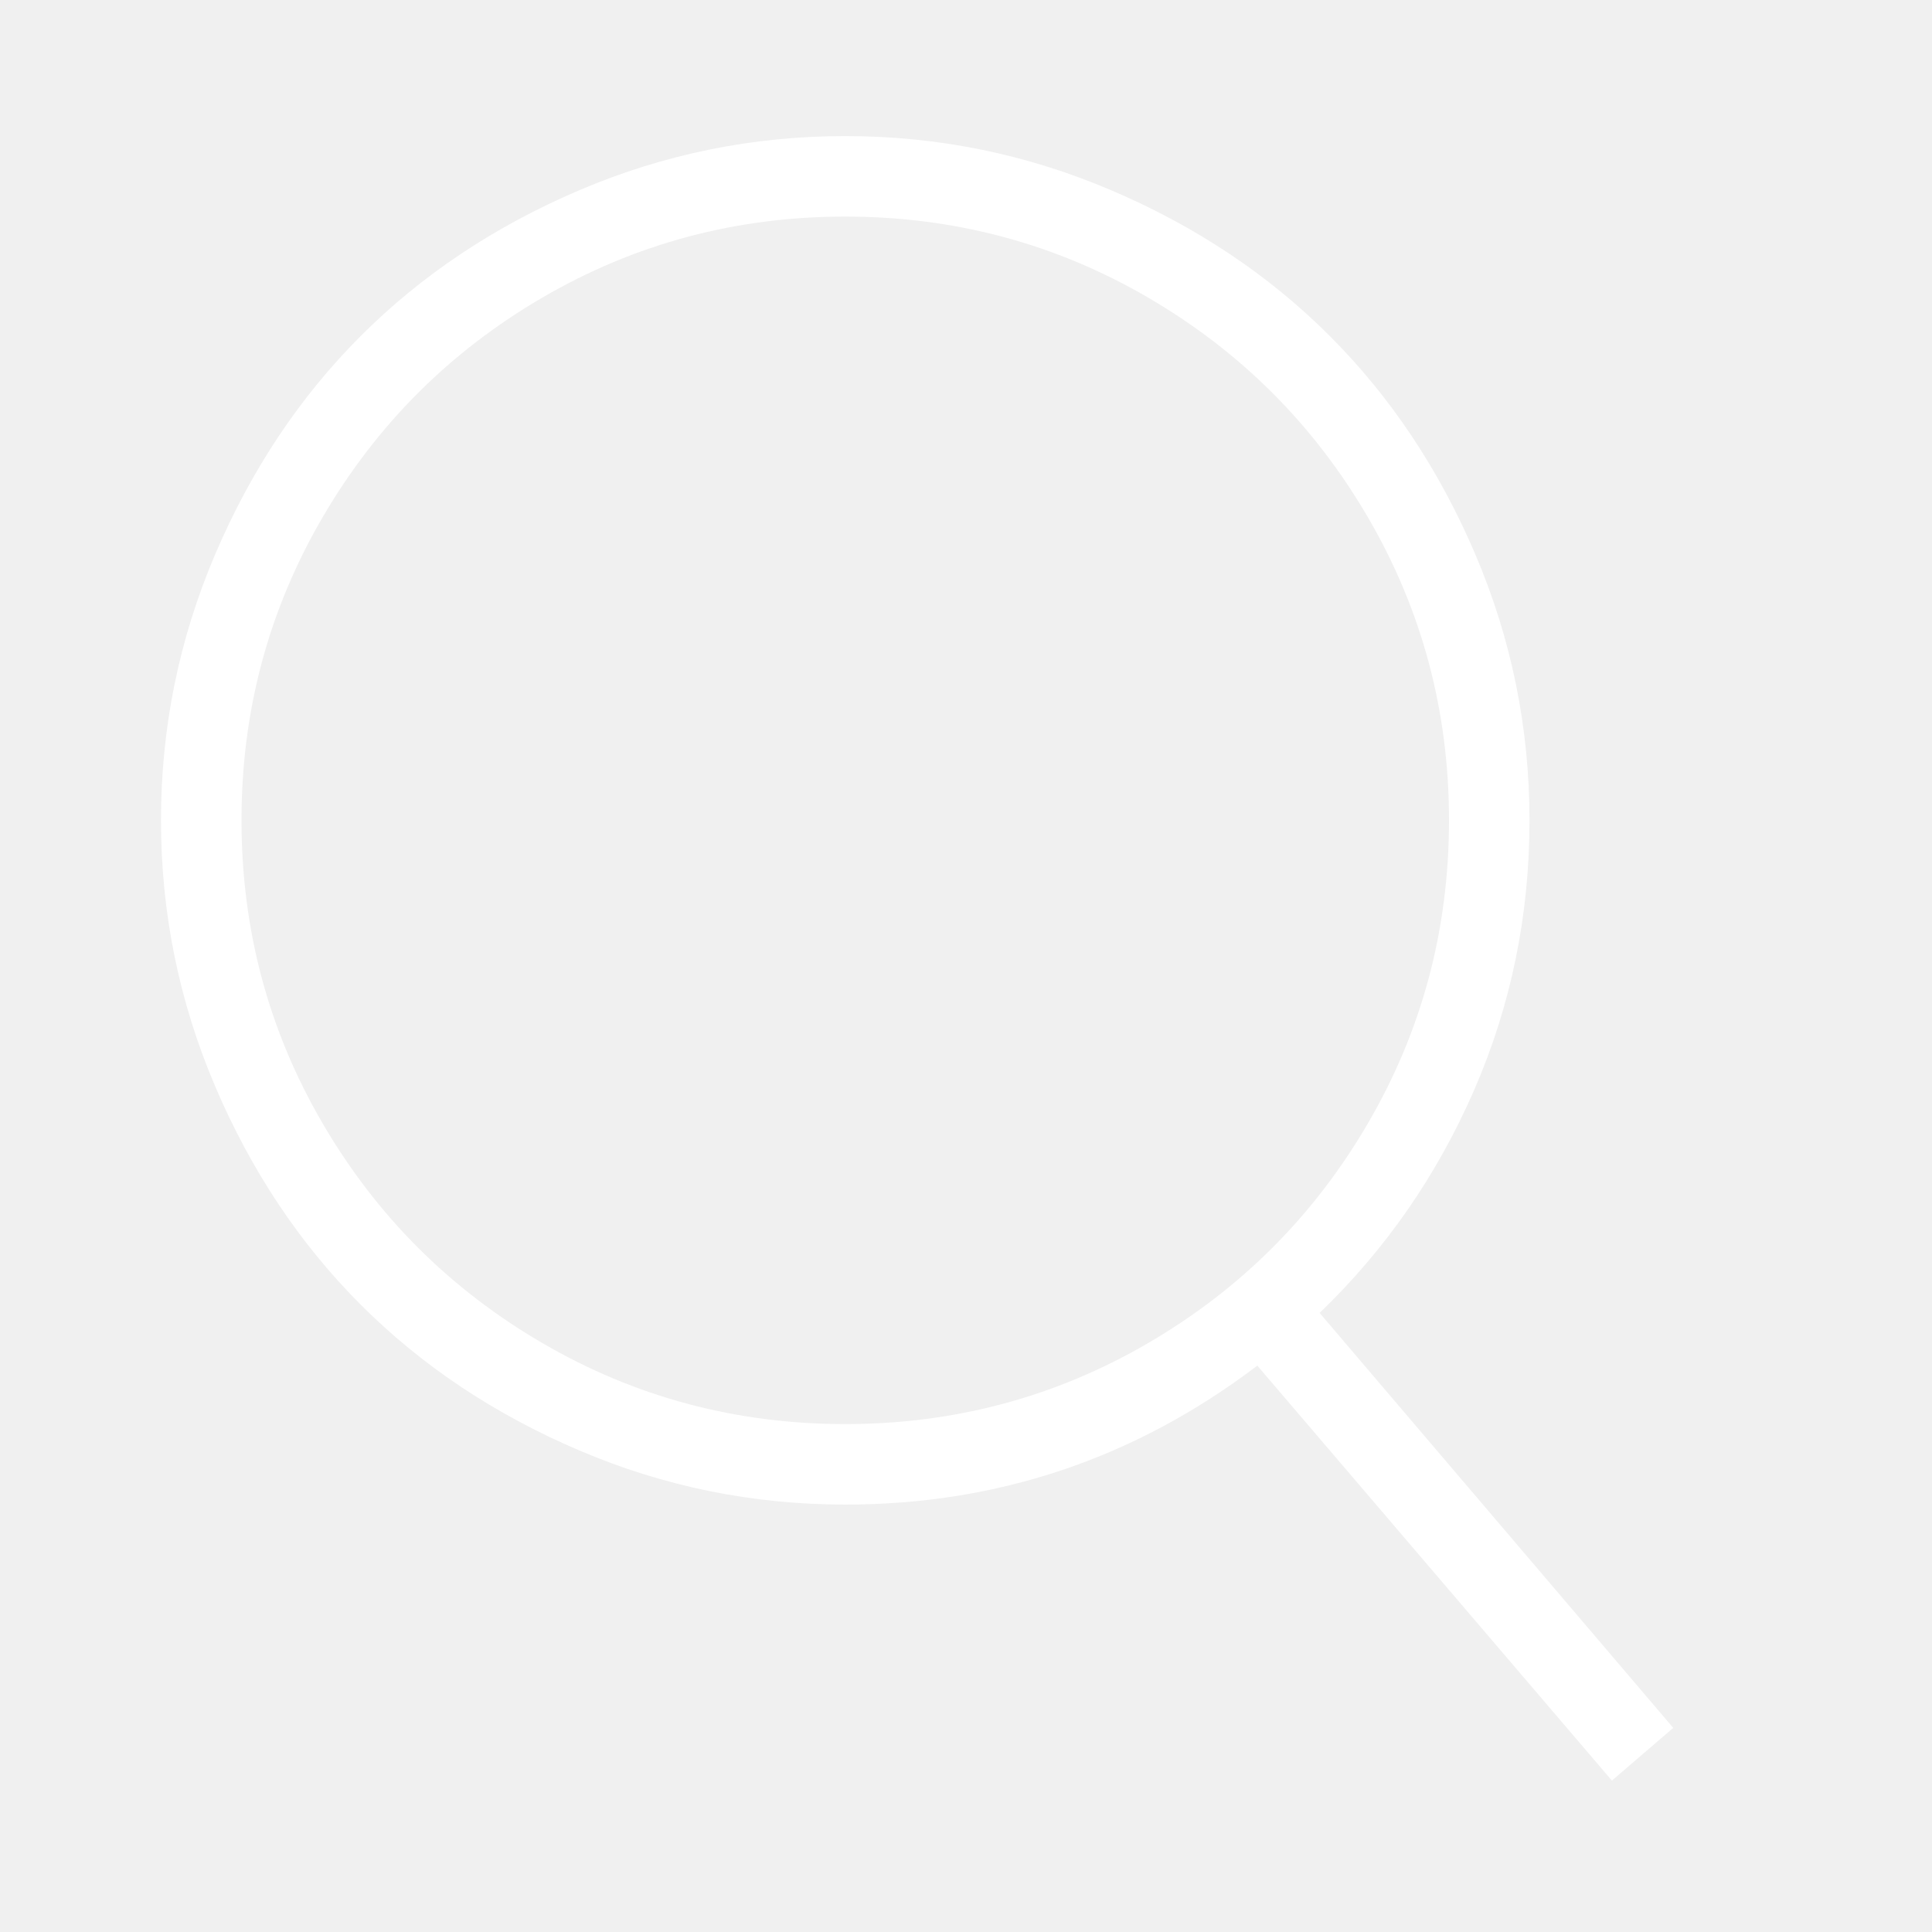
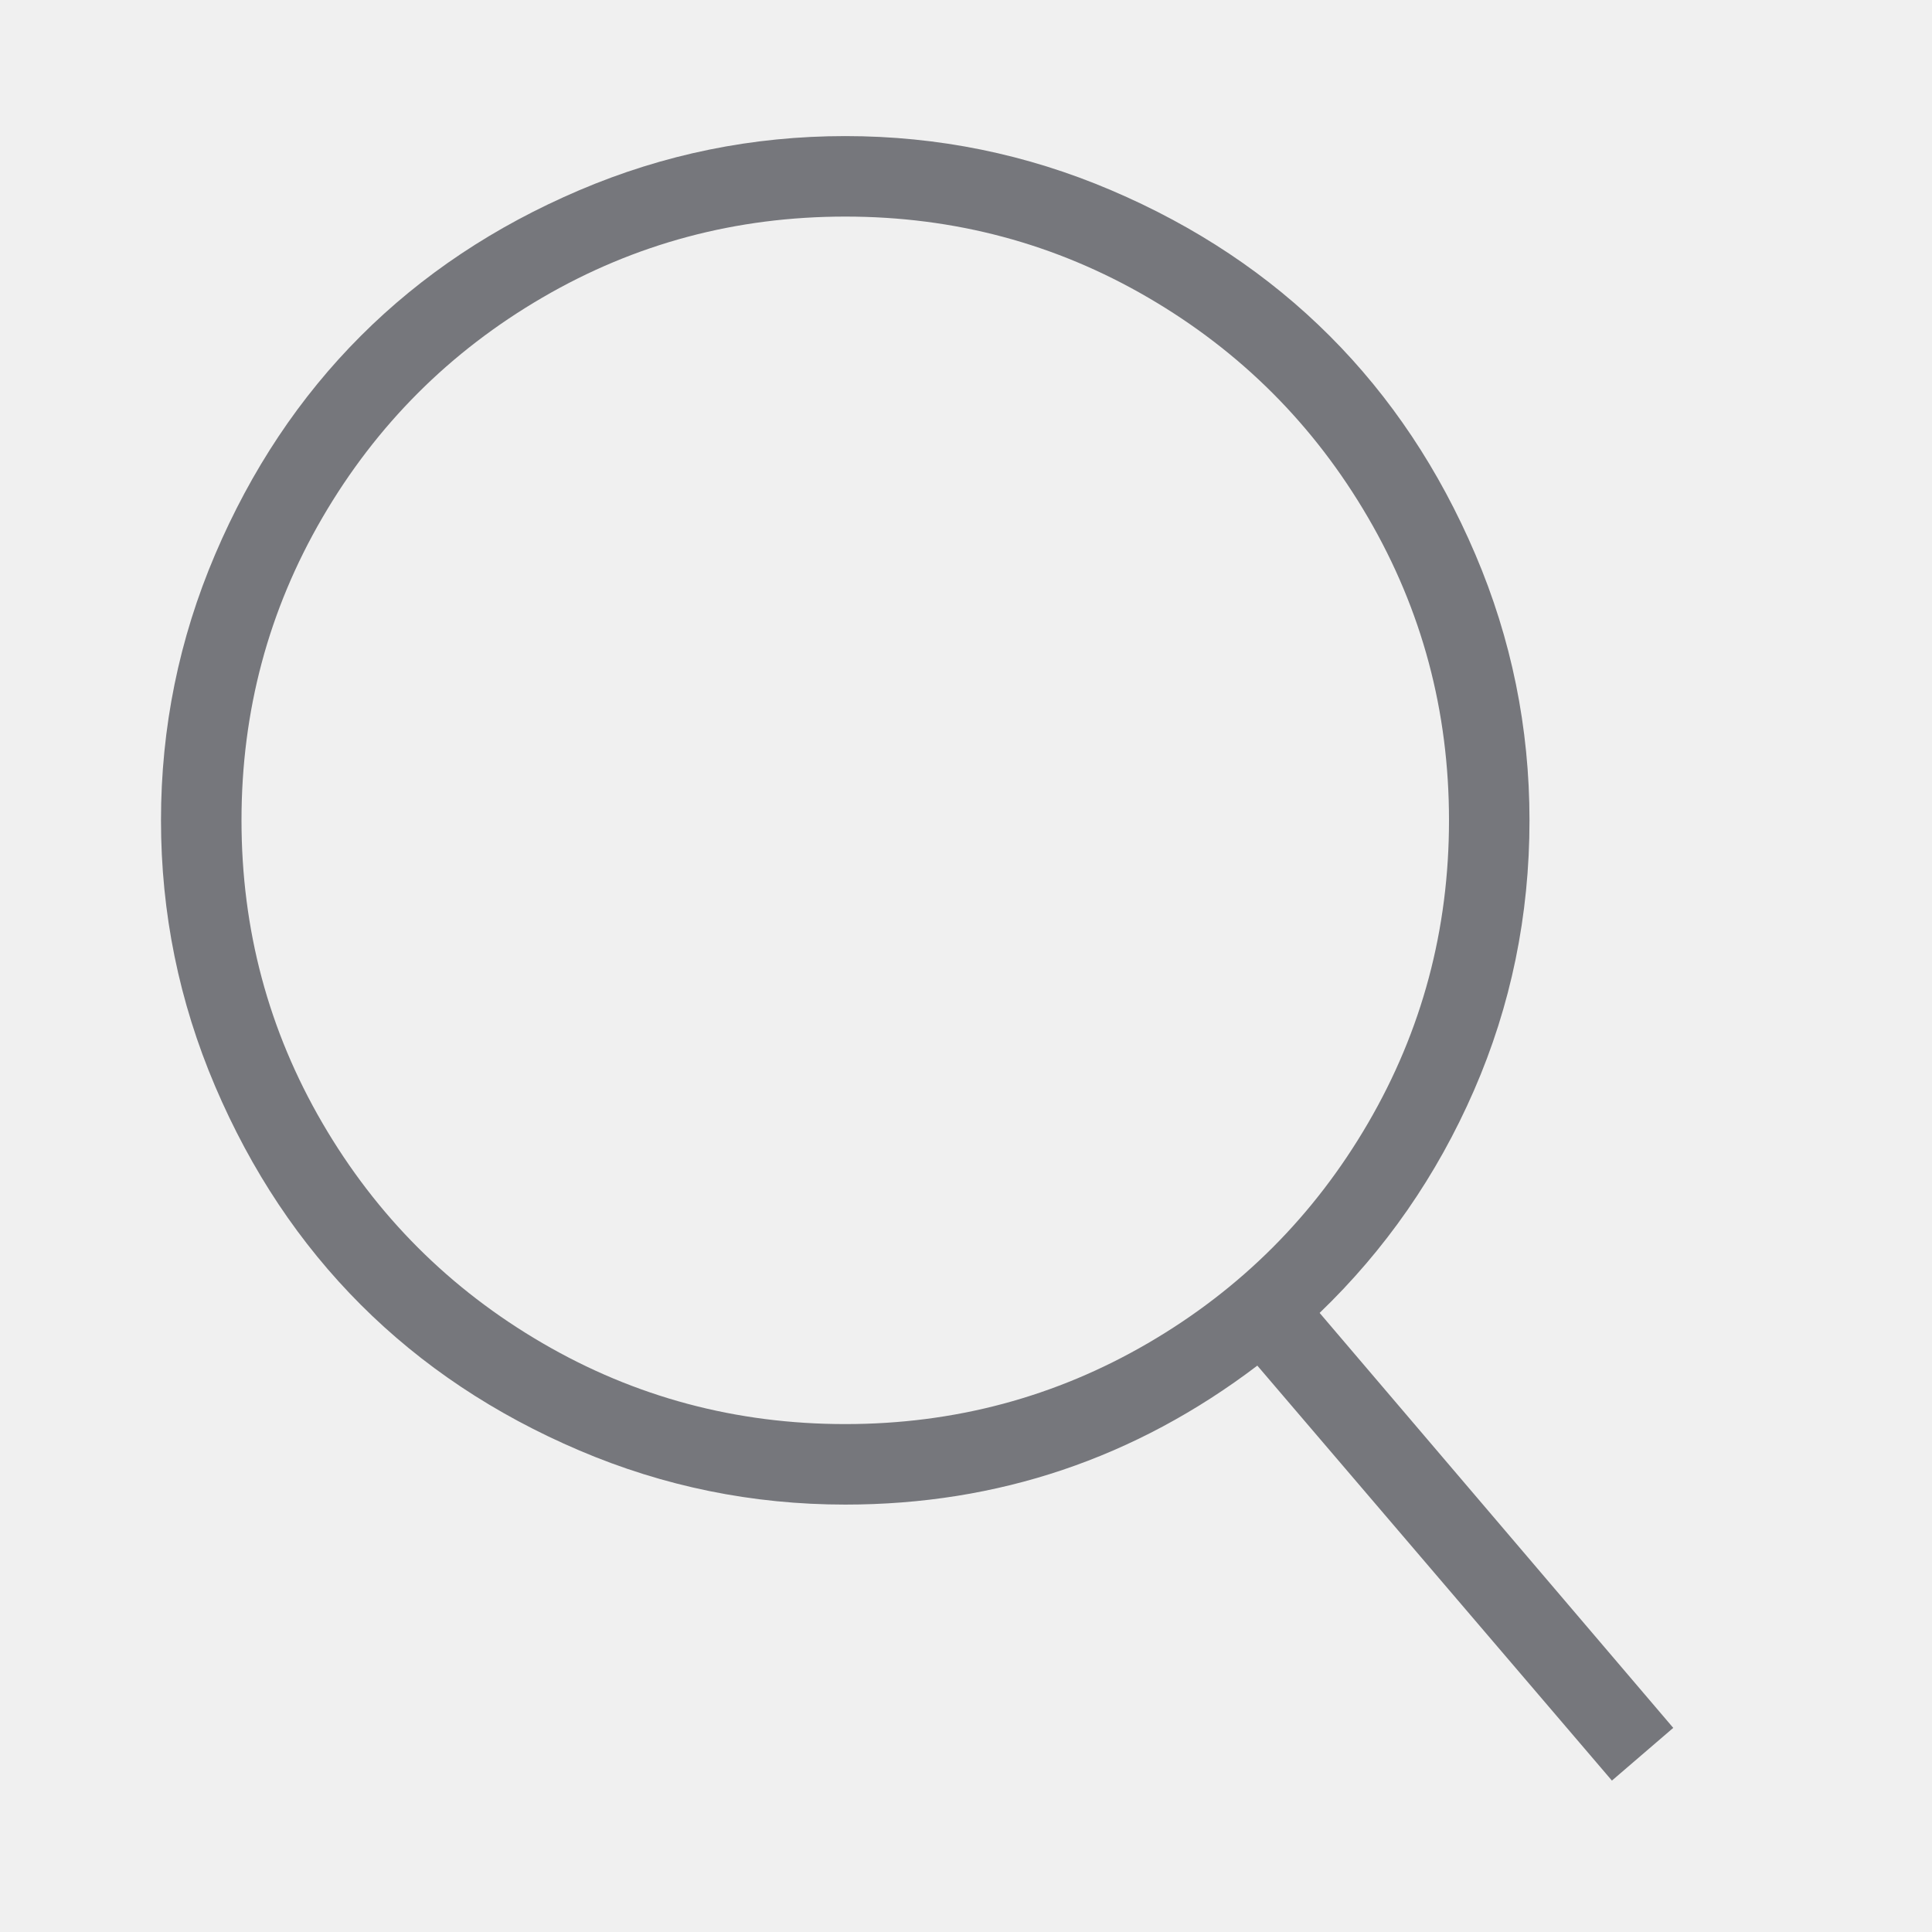
<svg xmlns="http://www.w3.org/2000/svg" viewBox="0 0 512 512">
-   <path d="M349.714 347.937l93.714 109.969-16.254 13.969-93.969-109.969q-48.508 36.825-109.207 36.825-36.826 0-70.476-14.349t-57.905-38.603-38.603-57.905-14.349-70.476 14.349-70.476 38.603-57.905 57.905-38.603 70.476-14.349 70.476 14.349 57.905 38.603 38.603 57.905 14.349 70.476q0 37.841-14.73 71.619t-40.889 58.921zM224 377.397q43.428 0 80.254-21.461t58.286-58.286 21.461-80.254-21.461-80.254-58.286-58.285-80.254-21.46-80.254 21.46-58.285 58.285-21.46 80.254 21.46 80.254 58.285 58.286 80.254 21.461z" fill="#ffffff" fill-rule="evenodd" />
+   <path d="M349.714 347.937l93.714 109.969-16.254 13.969-93.969-109.969q-48.508 36.825-109.207 36.825-36.826 0-70.476-14.349t-57.905-38.603-38.603-57.905-14.349-70.476 14.349-70.476 38.603-57.905 57.905-38.603 70.476-14.349 70.476 14.349 57.905 38.603 38.603 57.905 14.349 70.476q0 37.841-14.73 71.619t-40.889 58.921zM224 377.397q43.428 0 80.254-21.461t58.286-58.286 21.461-80.254-21.461-80.254-58.286-58.285-80.254-21.46-80.254 21.46-58.285 58.285-21.46 80.254 21.46 80.254 58.285 58.286 80.254 21.461z" fill="#76777C" fill-rule="evenodd" />
</svg>
